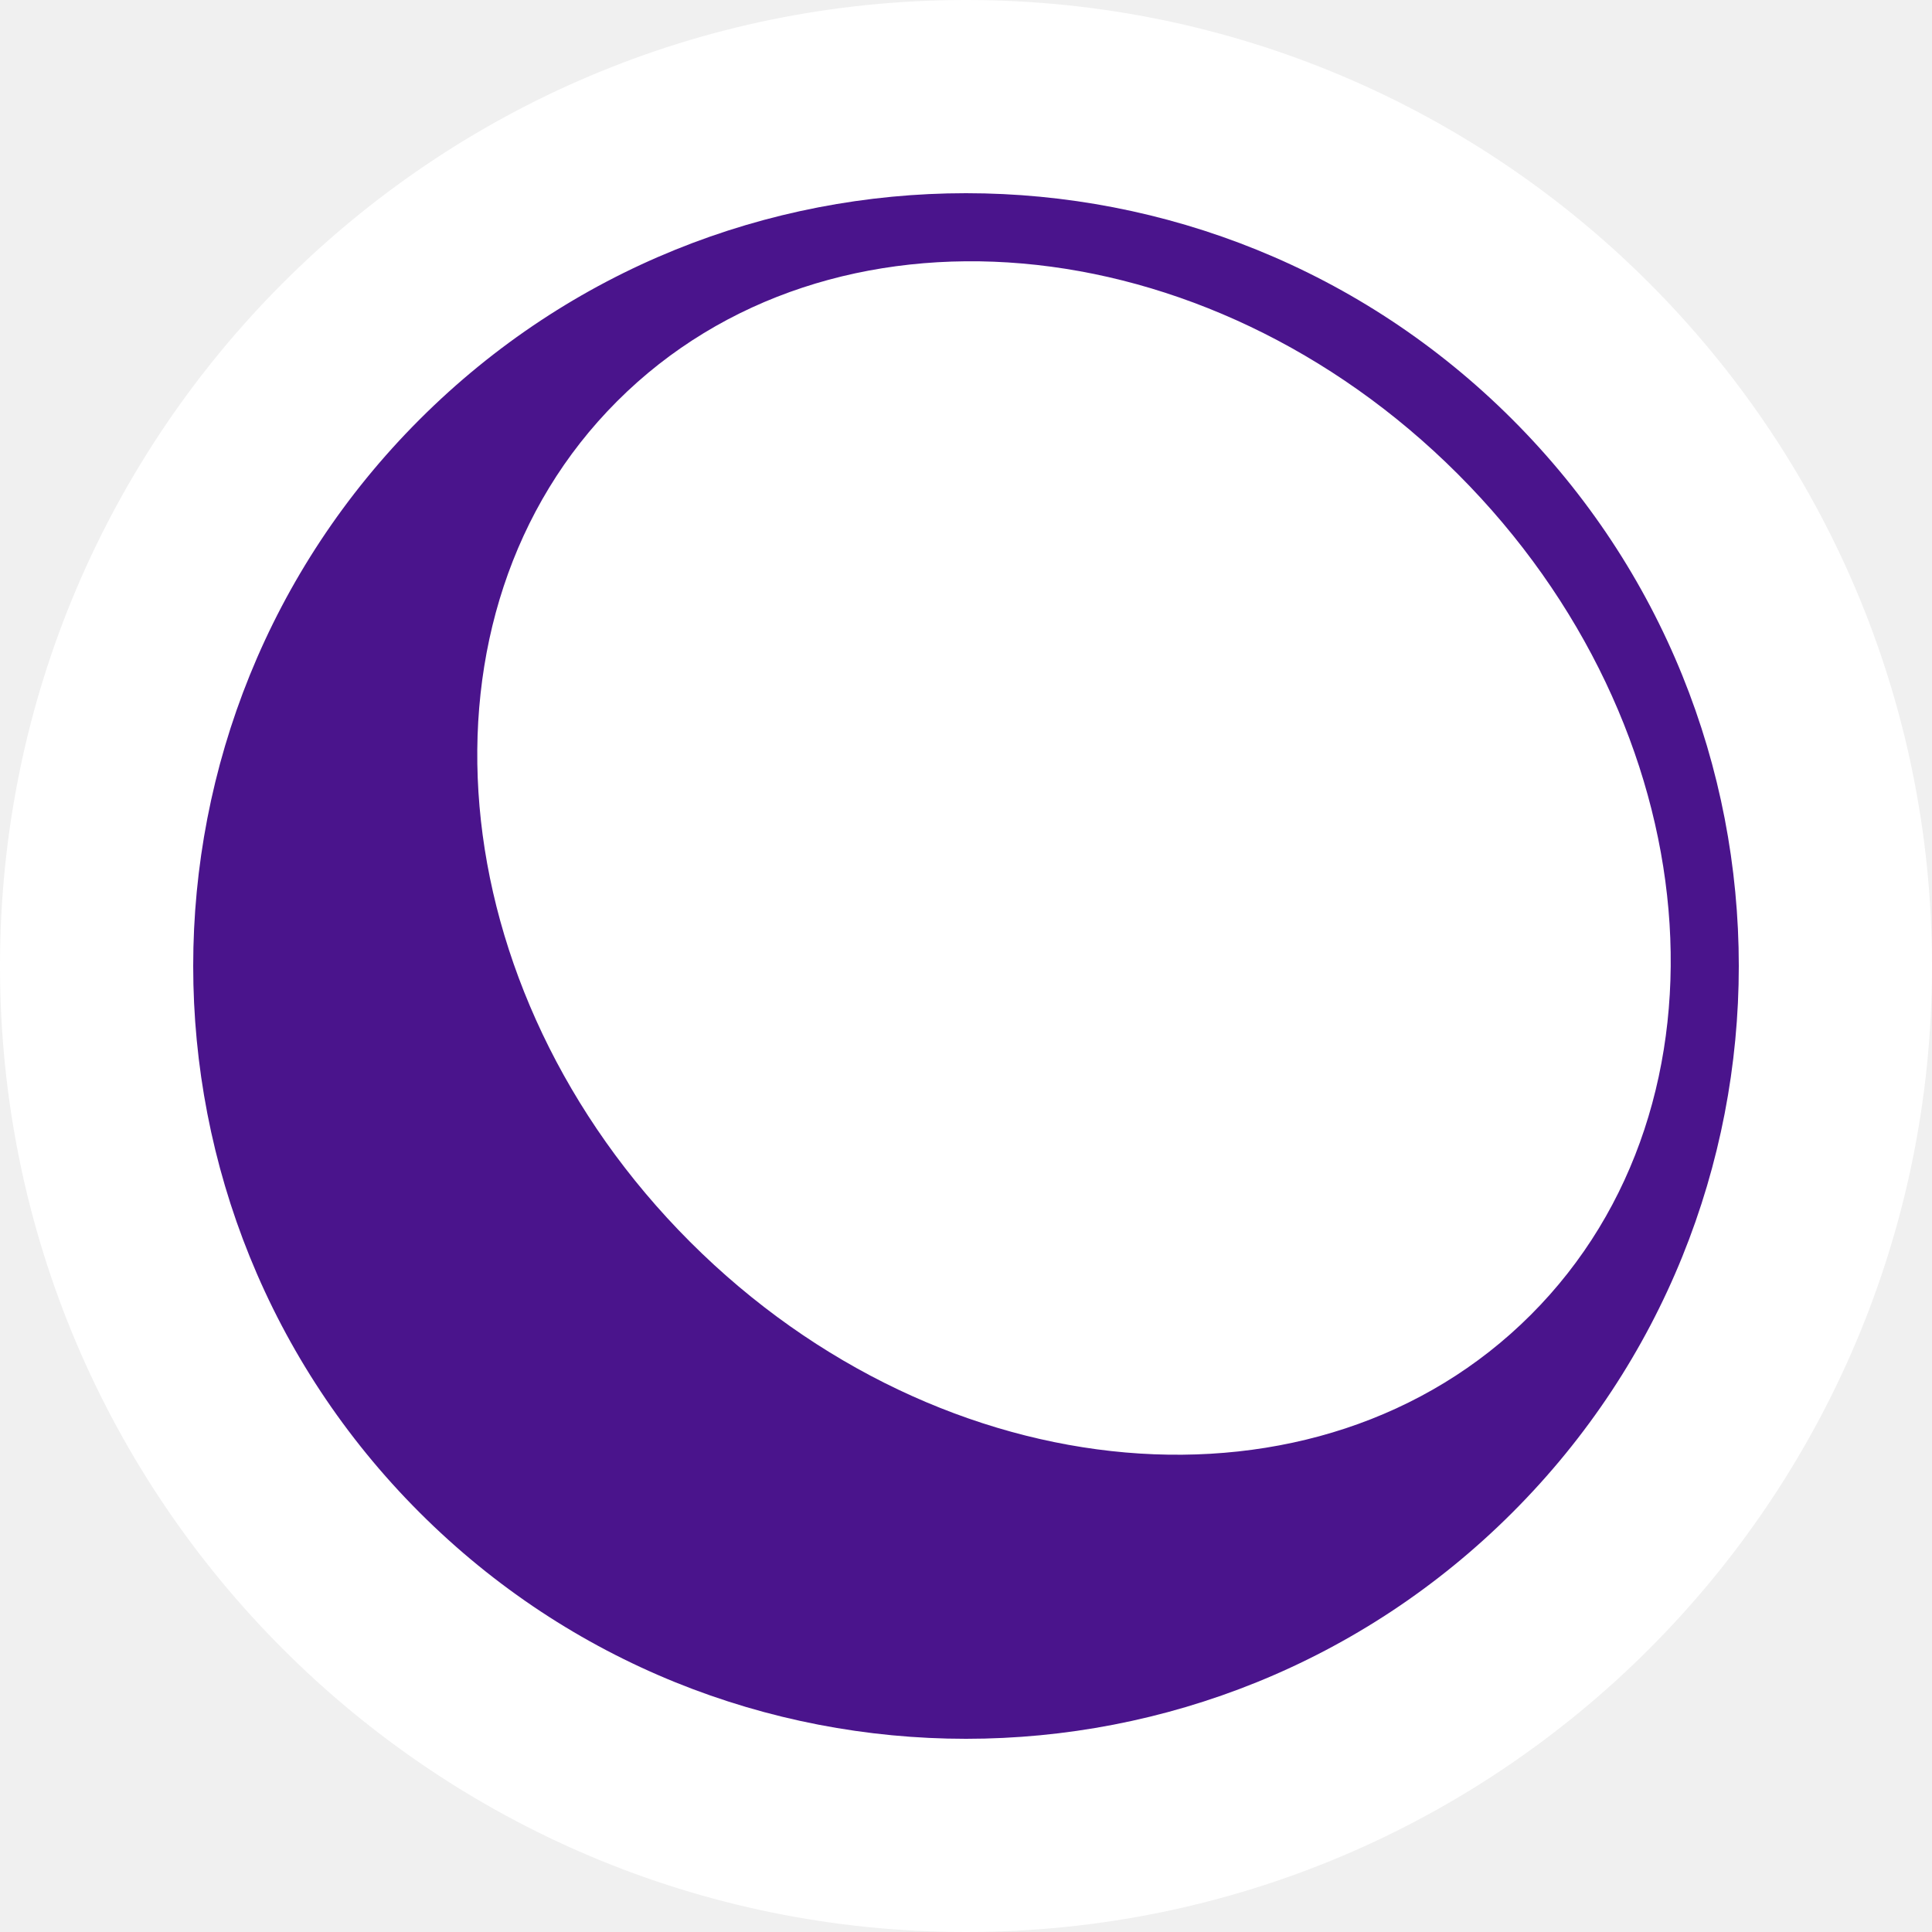
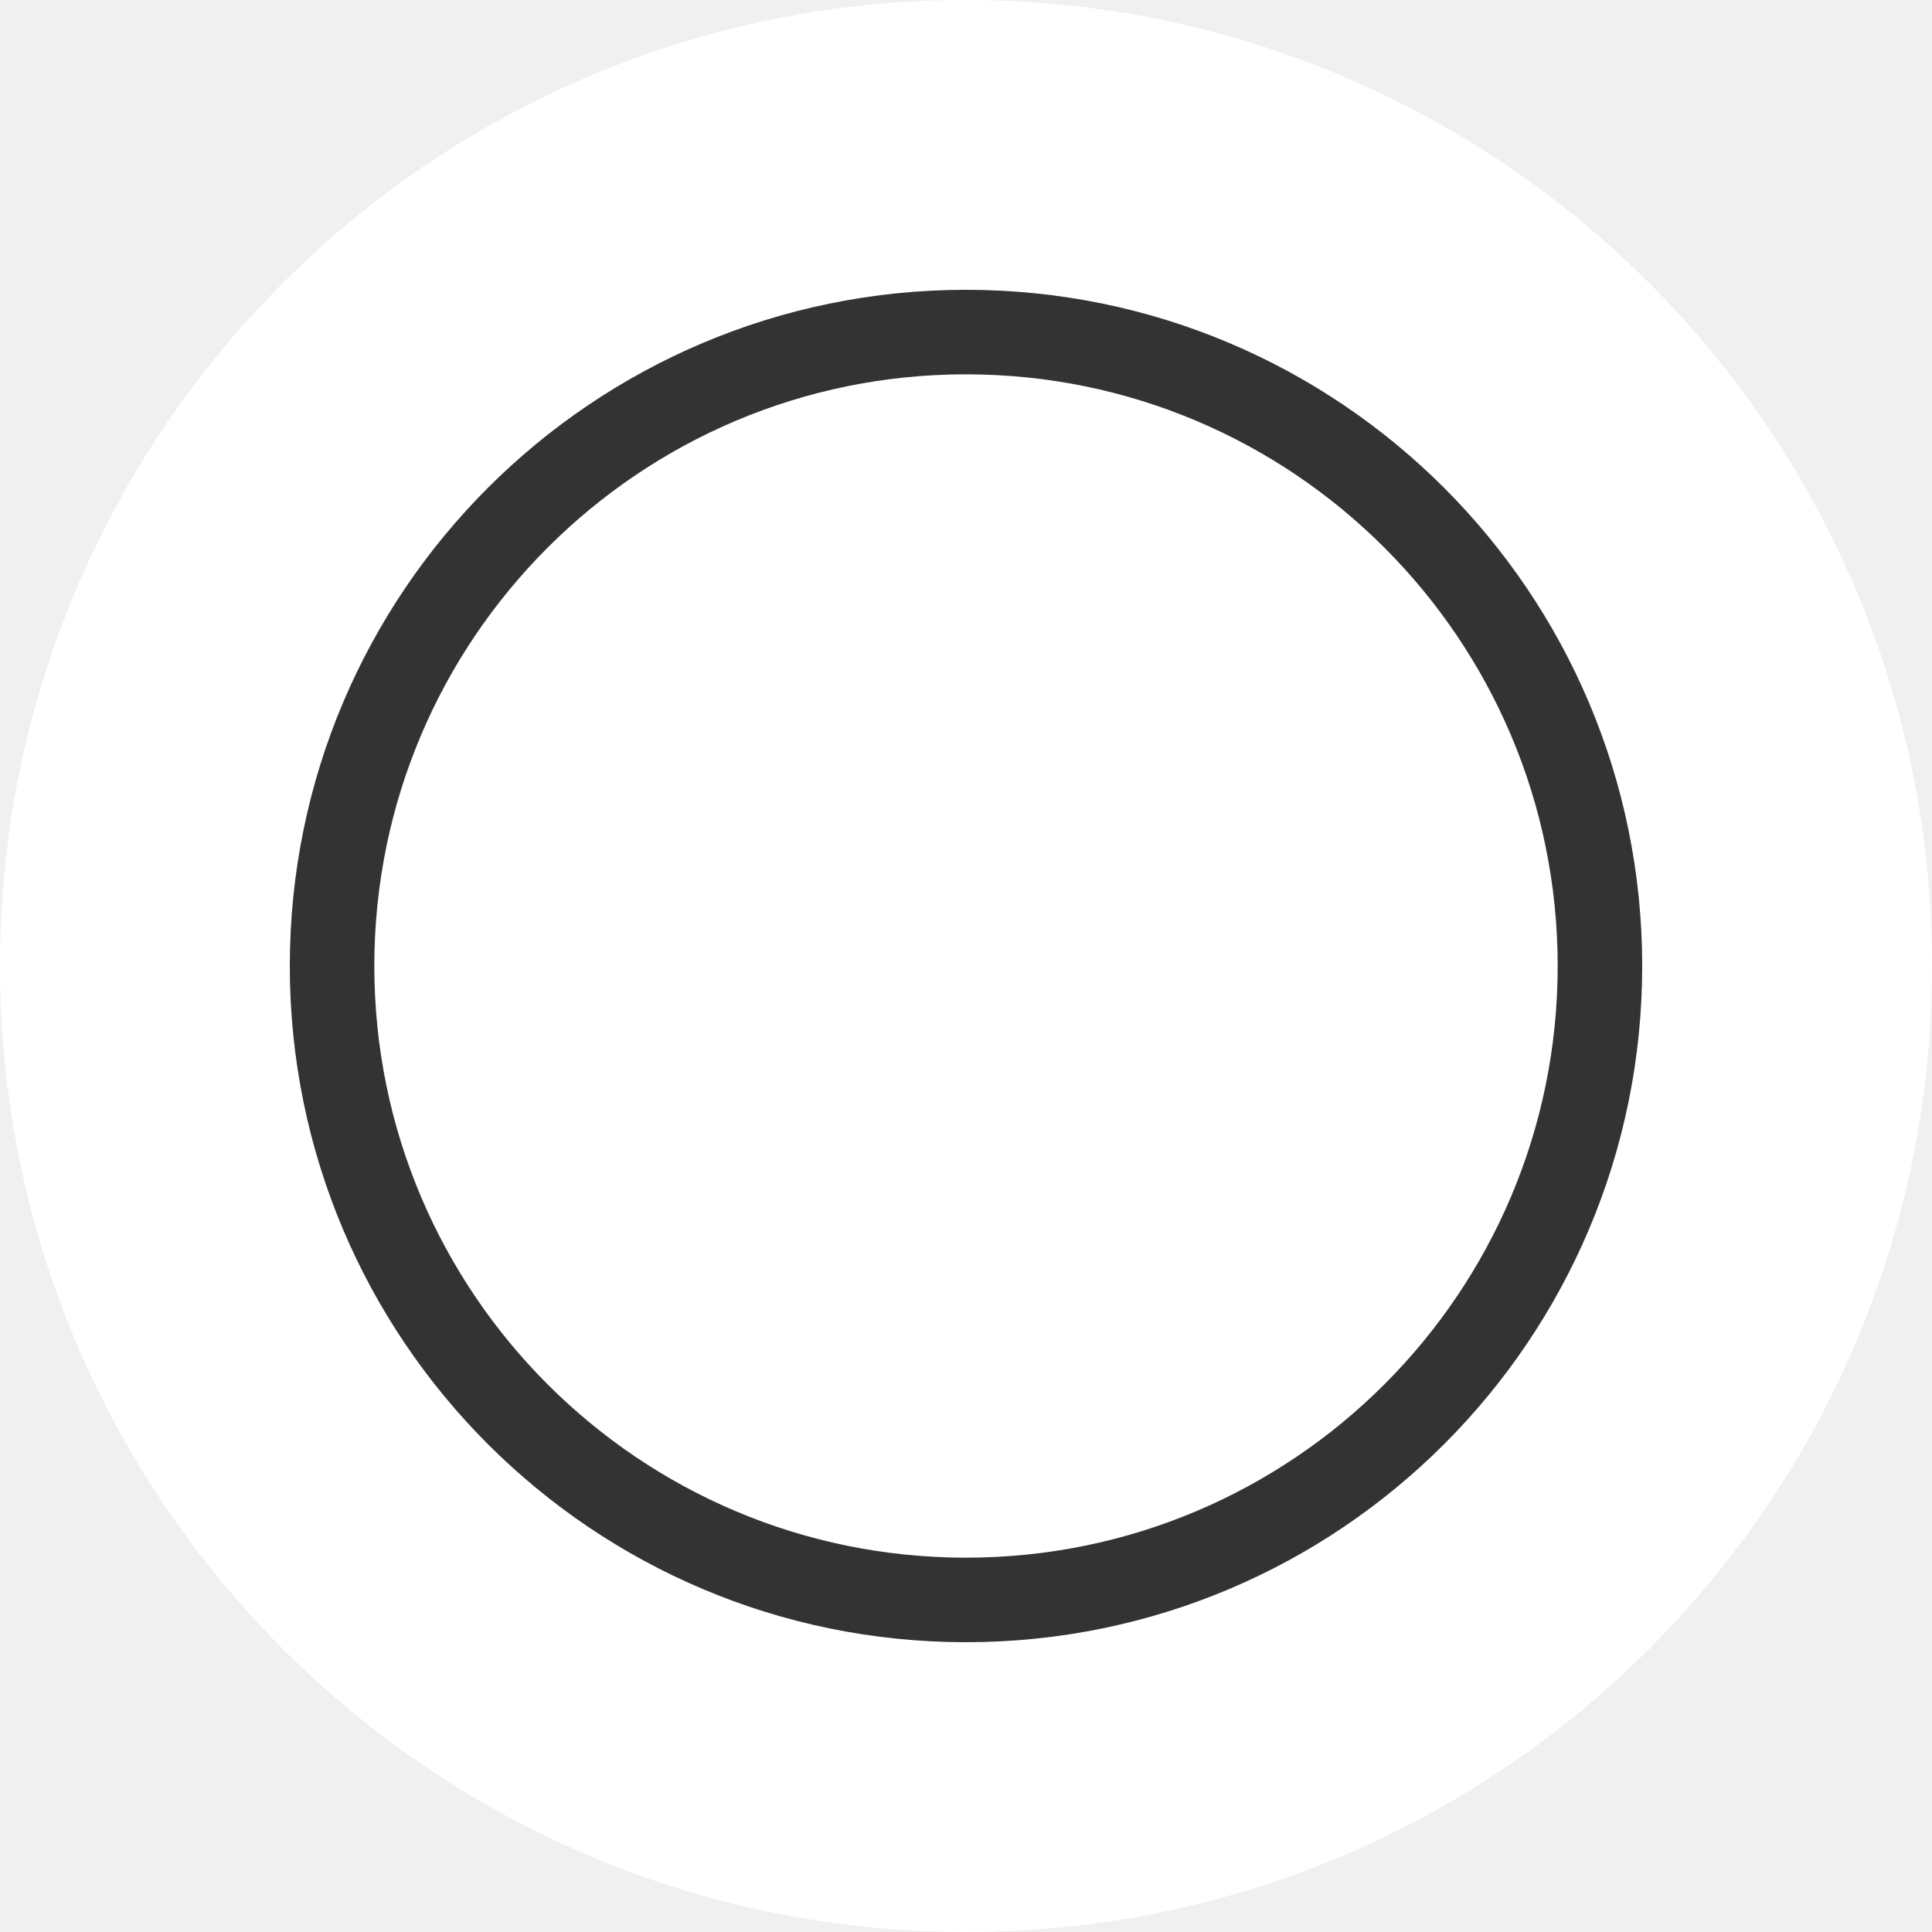
<svg xmlns="http://www.w3.org/2000/svg" height="1000" version="1.1" width="1000">
-   <g clip-path="url(#SvgjsClipPath1067)">
+   <g clip-path="url(#SvgjsClipPath1099)">
    <rect fill="#ffffff" height="1000" width="1000" />
-     <g transform="matrix(50,0,0,50,100,100)">
-       <svg fill="#4a148c" height="16" viewBox="0 0 16 16" width="16">
-         <path clip-rule="evenodd" d="M2.343 2.343C5.467 -0.781 10.533 -0.781 13.657 2.343C16.781 5.467 16.781 10.533 13.657 13.657C10.533 16.781 5.467 16.781 2.343 13.657C-0.781 10.533 -0.781 5.467 2.343 2.343ZM4.389 2.153C2.194 4.347 2.532 8.244 5.144 10.856C7.756 13.468 11.653 13.806 13.847 11.611C16.042 9.417 15.704 5.52 13.092 2.908C10.48 0.296 6.583 -0.042 4.389 2.153Z" fill-rule="evenodd" />
+     <g transform="matrix(43.75,0,0,43.75,150,150)">
+       <svg fill="none" height="16" viewBox="0 0 16 16" width="16">
+         <path d="M15.5 8C15.5 12.142 12.142 15.5 8 15.5C3.858 15.5 0.5 12.142 0.5 8C0.5 3.858 3.858 0.5 8 0.5C12.142 0.5 15.5 3.858 15.5 8Z" stroke="#333333" />
      </svg>
    </g>
  </g>
  <defs>
-     <clipPath id="SvgjsClipPath1067">
+     <clipPath id="SvgjsClipPath1099">
      <rect height="1000" rx="500" ry="500" width="1000" x="0" y="0" />
    </clipPath>
  </defs>
</svg>
